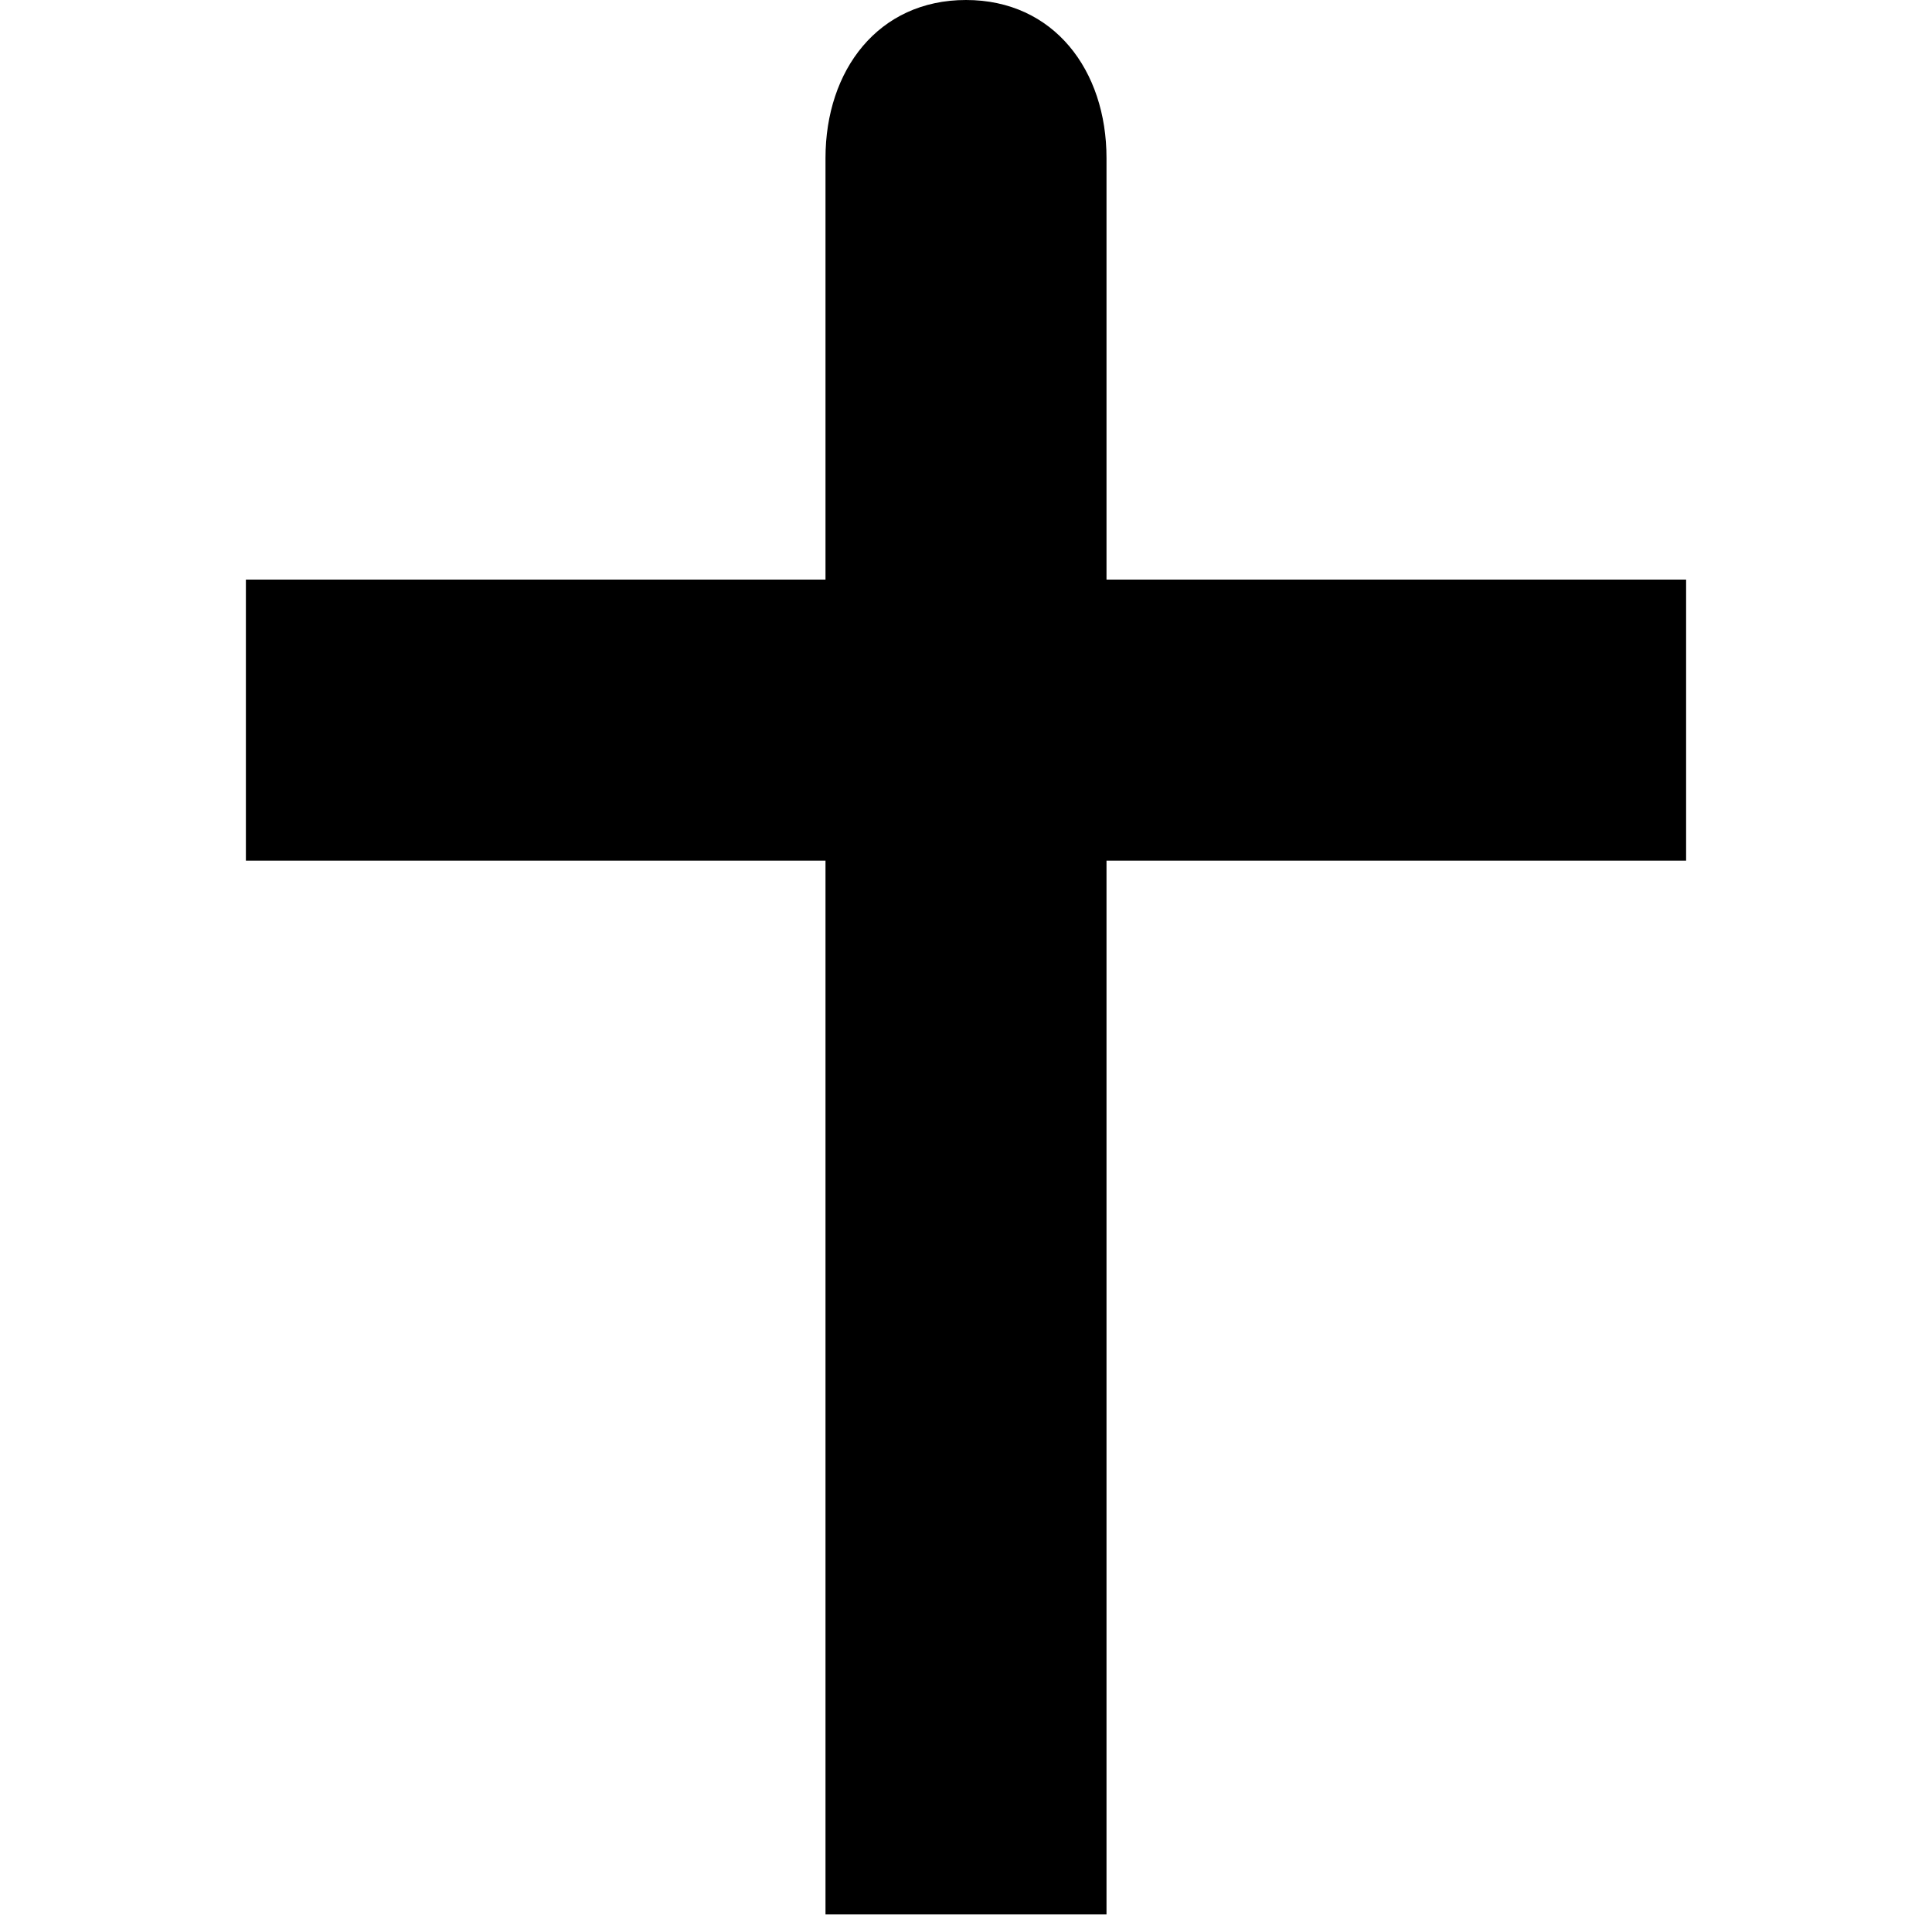
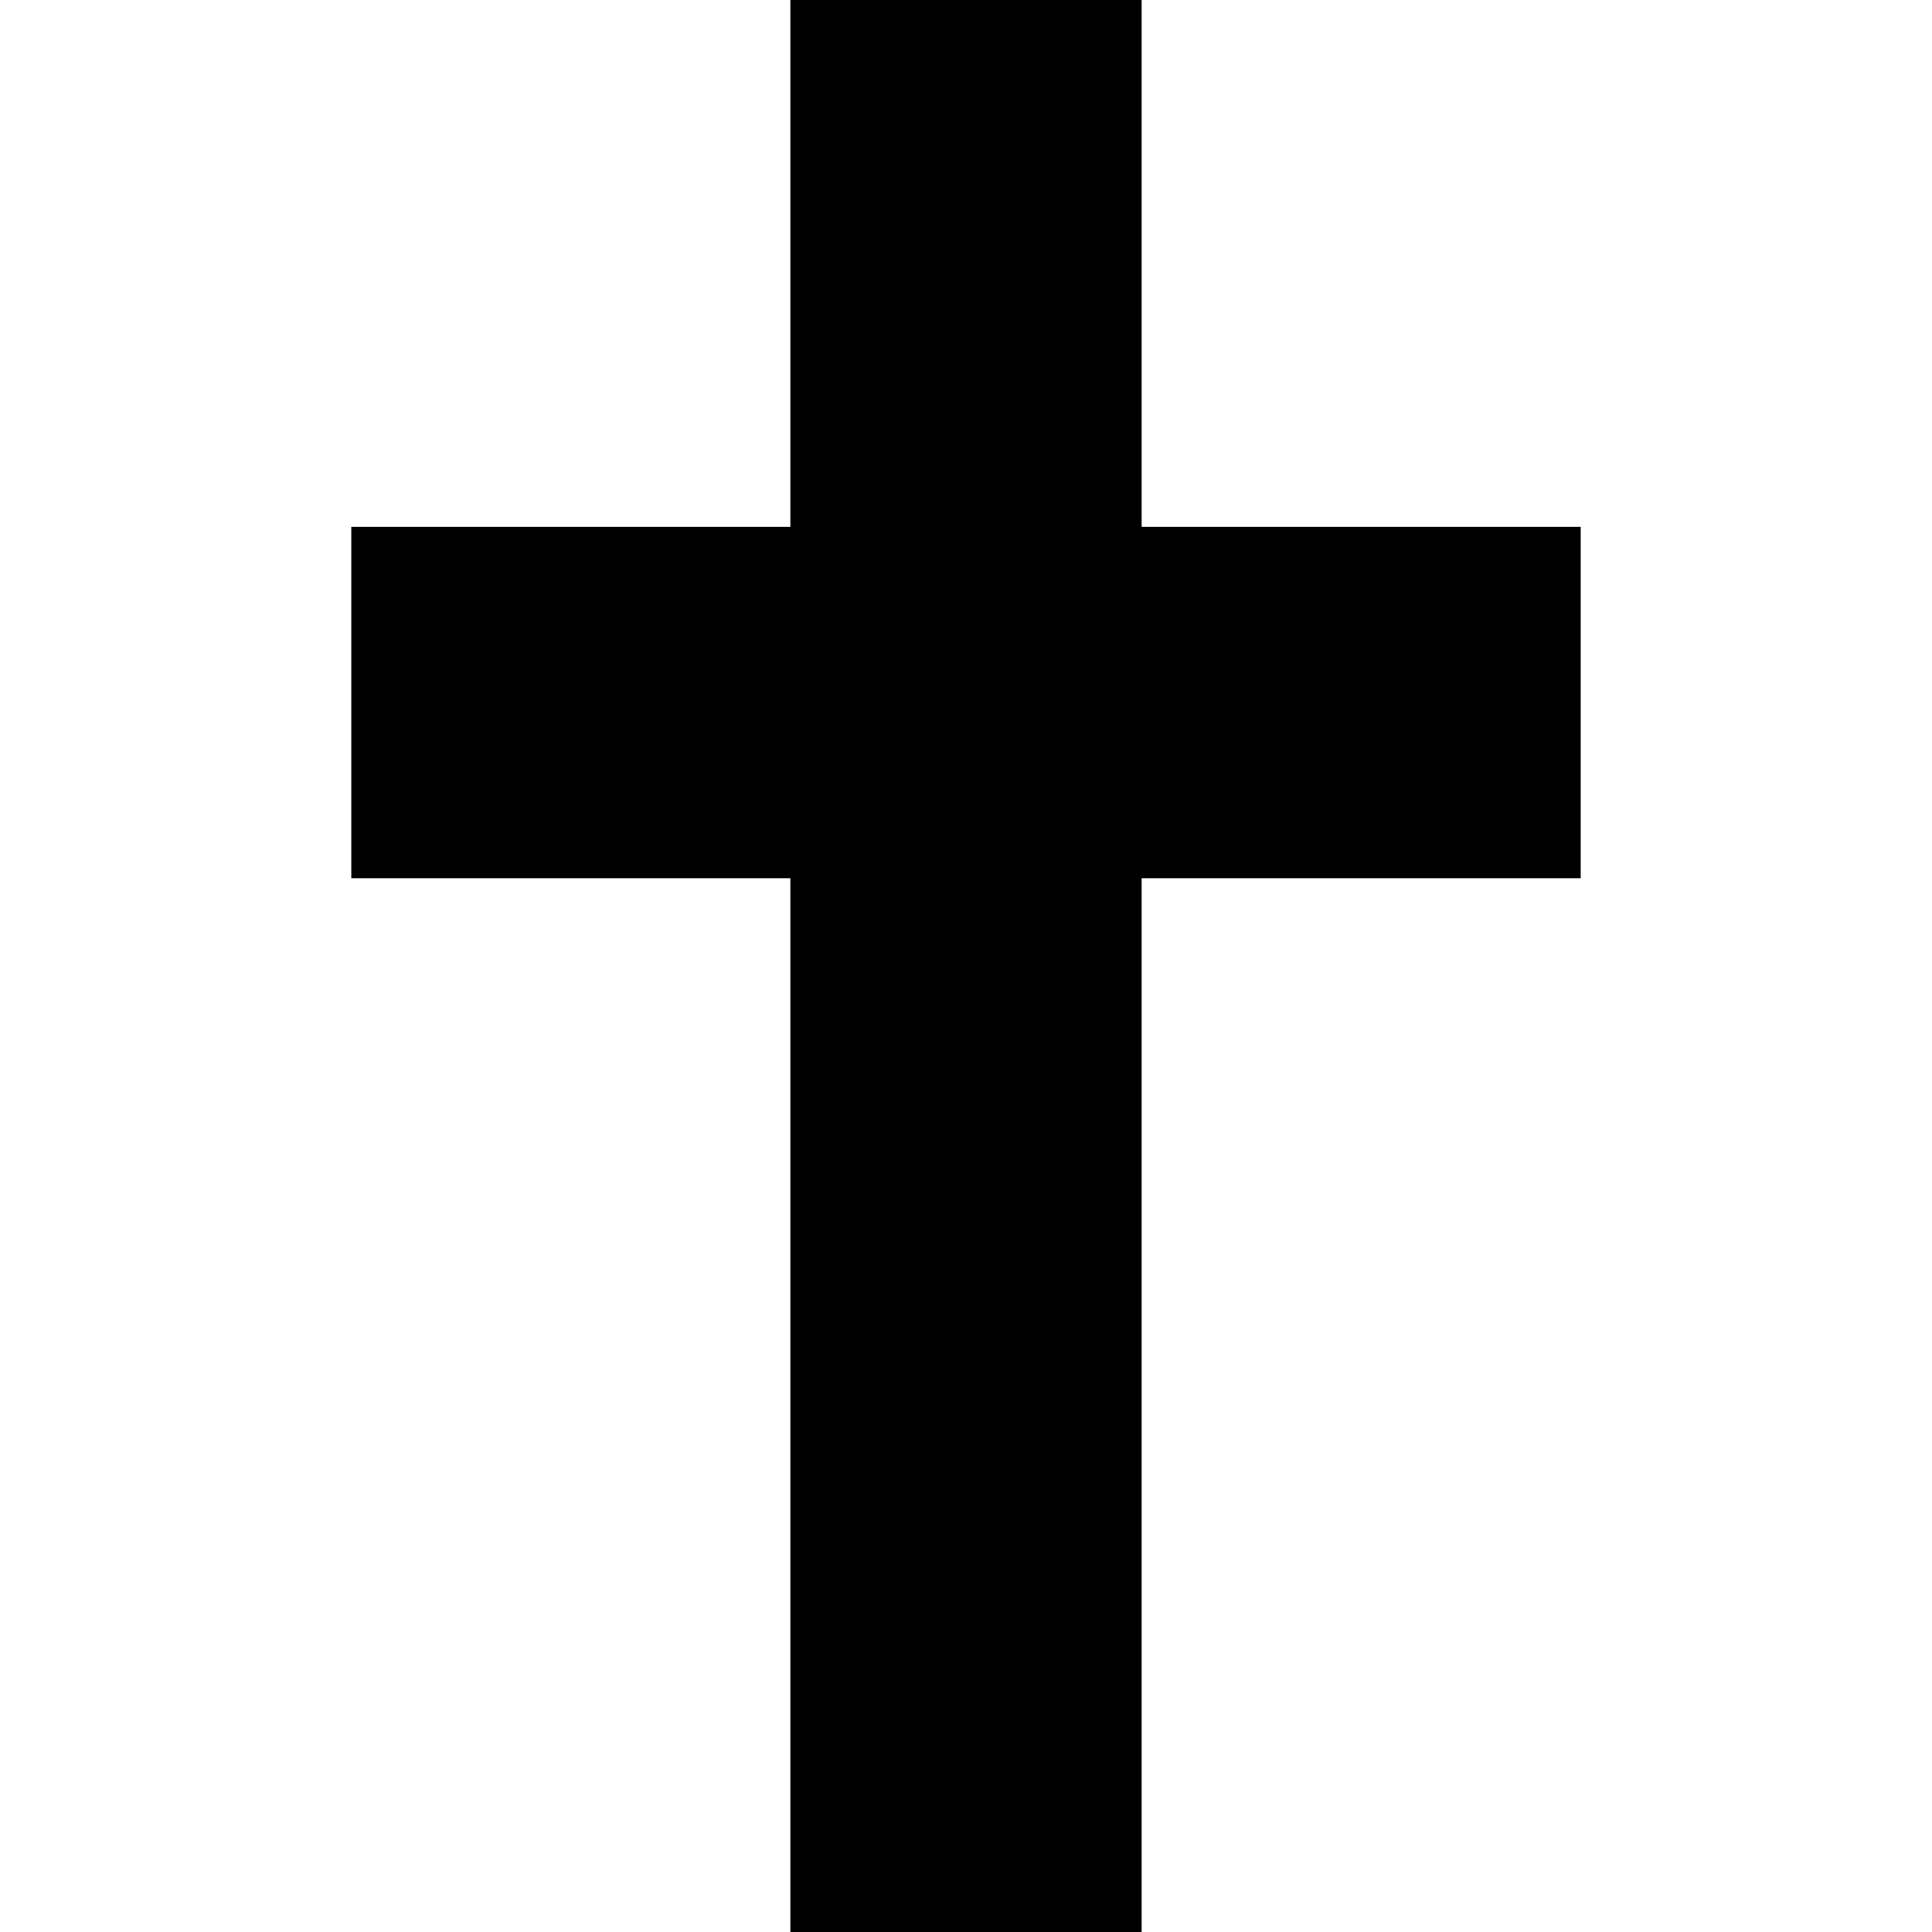
<svg xmlns="http://www.w3.org/2000/svg" version="1.1" id="svg4764" x="0px" y="0px" viewBox="0 0 11 11" enable-background="new 0 0 11 11" xml:space="preserve">
-   <path style="fill:#000000;fill-opacity:1" id="rect7432-3-5" d="M5.5,0C5,0,4.7,0.4,4.7,0.9v2.4H1.4v1.6h3.3v6h0.7h0.9v-6h3.3V3.3H6.3  V0.9C6.3,0.4,6,0,5.5,0L5.5,0z" />
+   <defs id="defs6" />
+   <path style="opacity:1;fill:#000000;fill-opacity:1;stroke:none;stroke-width:1;stroke-linecap:round;stroke-linejoin:miter;stroke-miterlimit:4;stroke-dasharray:none;stroke-dashoffset:0;stroke-opacity:1" d="M 4.5 0 L 4.5 3 L 2 3 L 2 5 L 4.5 5 L 4.5 11 L 6.5 11 L 6.5 5 L 9 5 L 9 3 L 6.5 3 L 6.5 0 L 4.5 0 z " id="rect3338" />
</svg>
